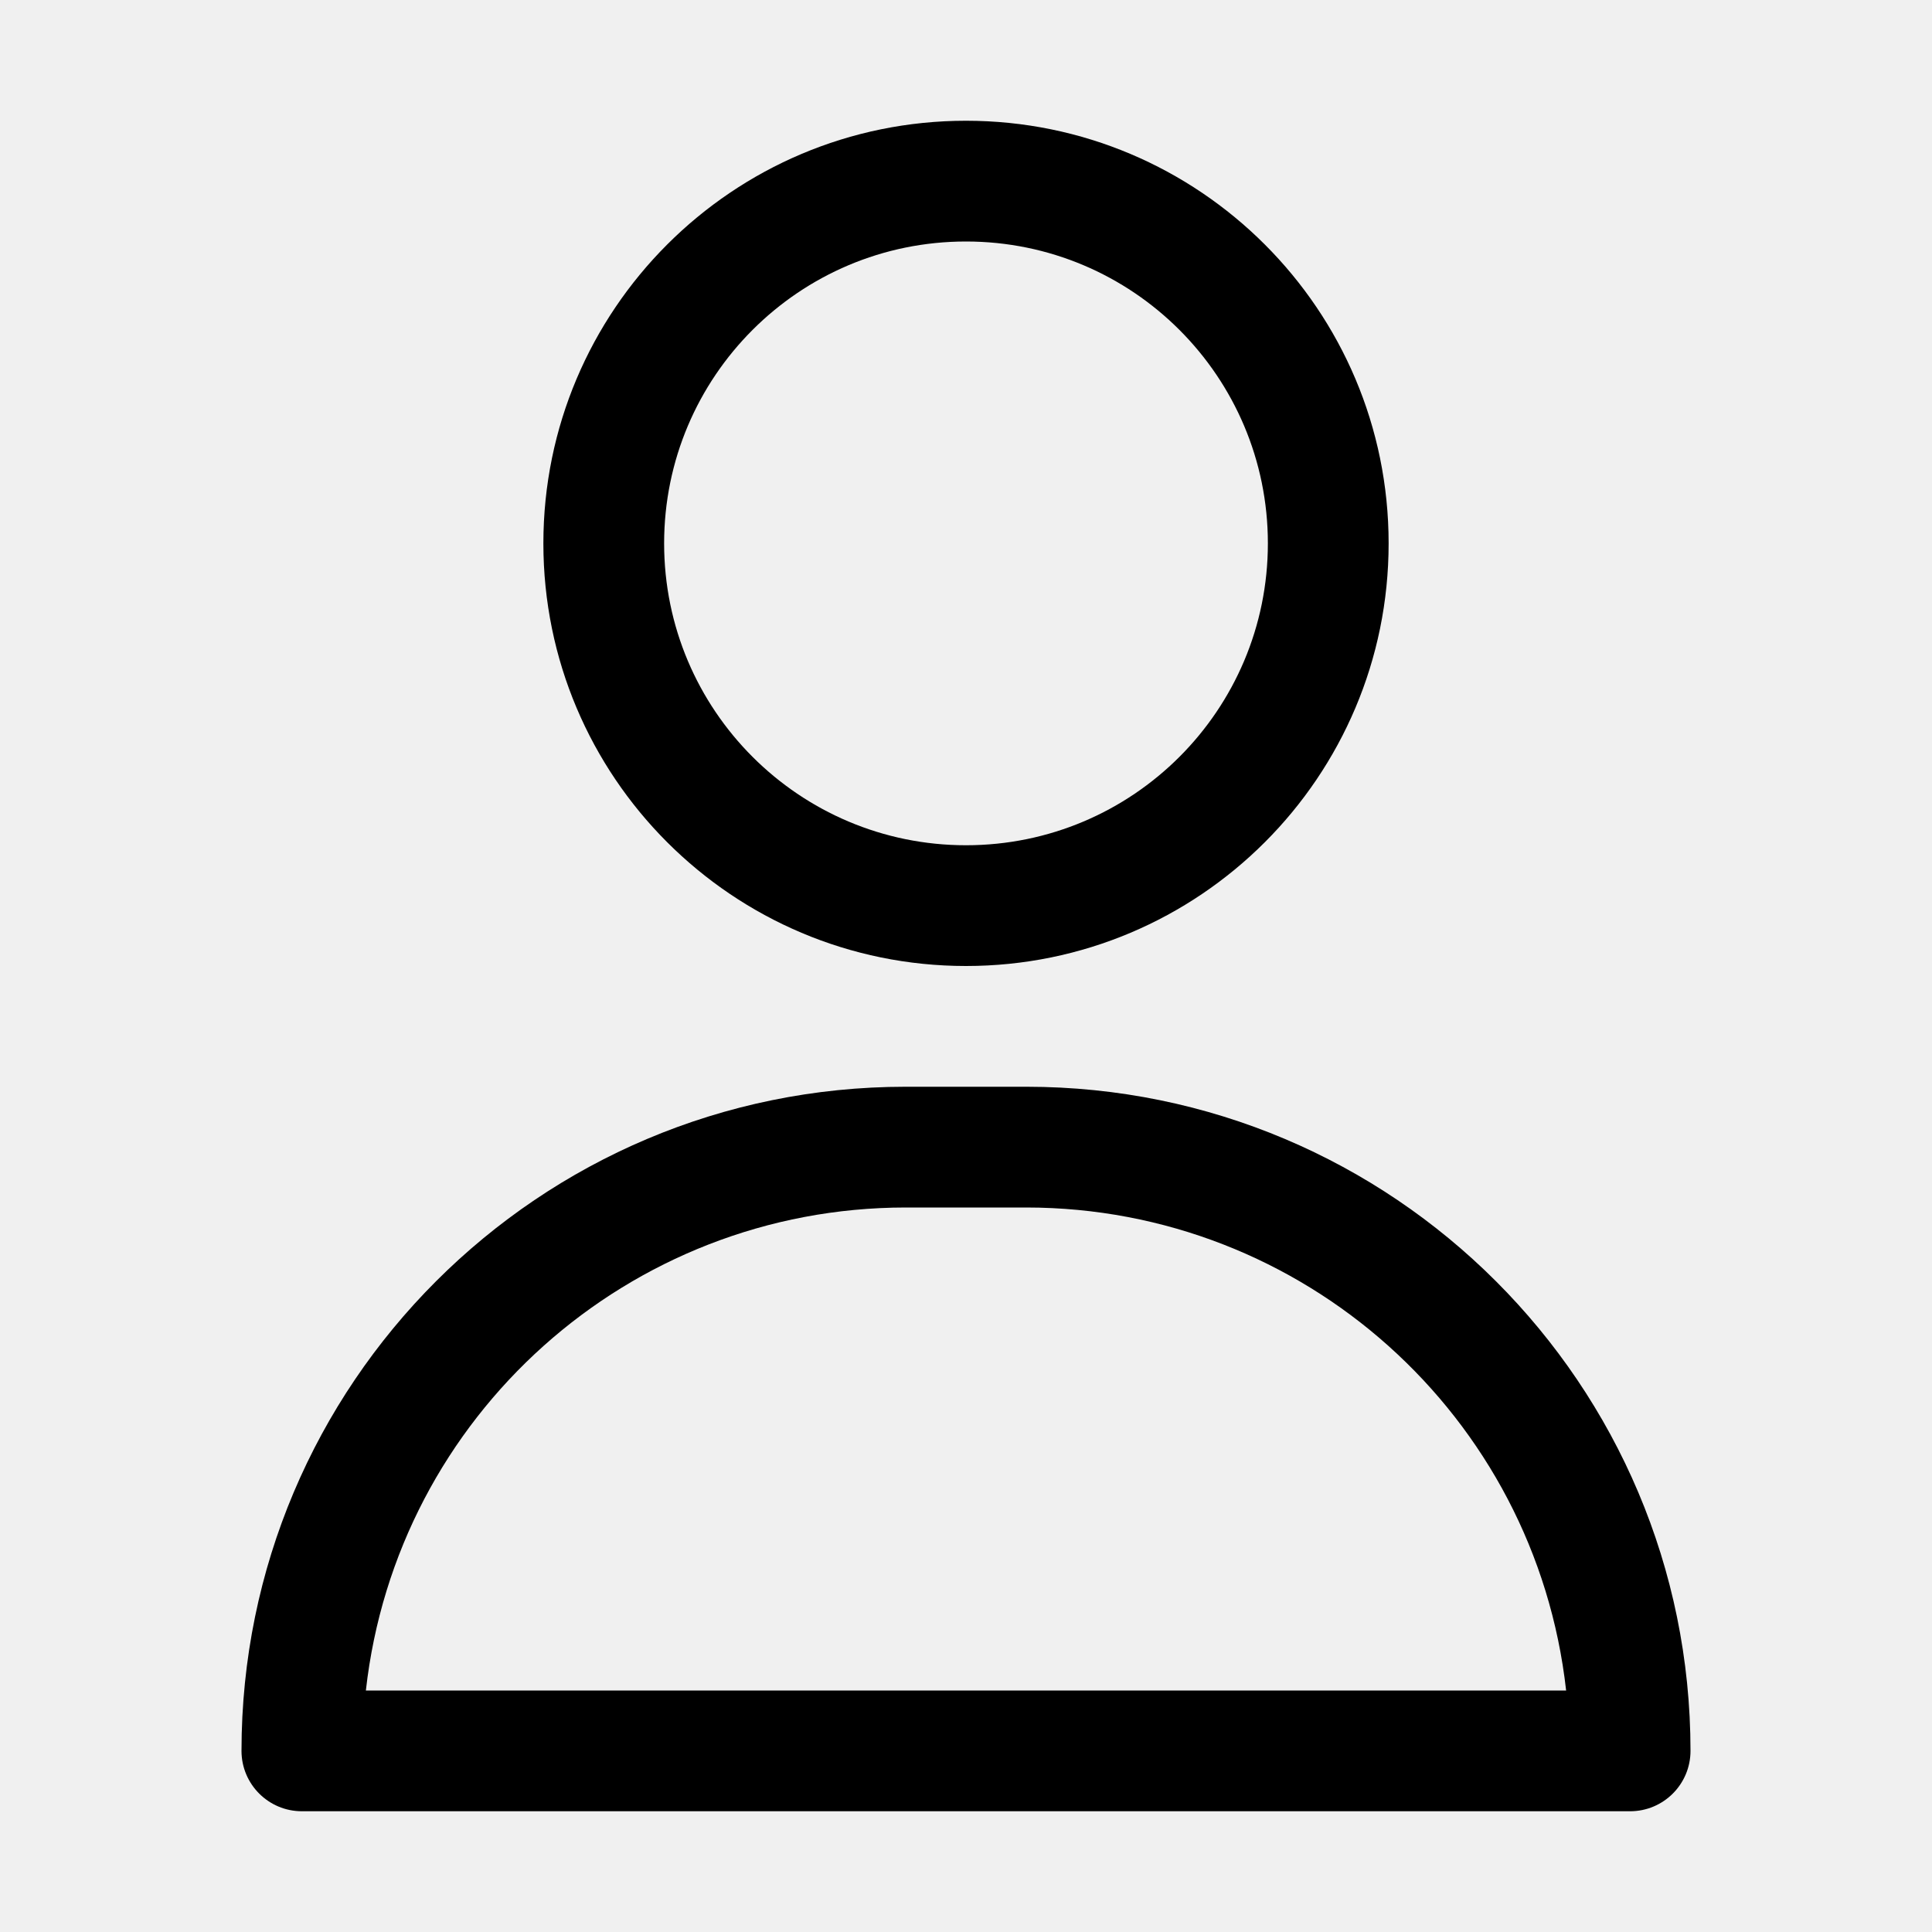
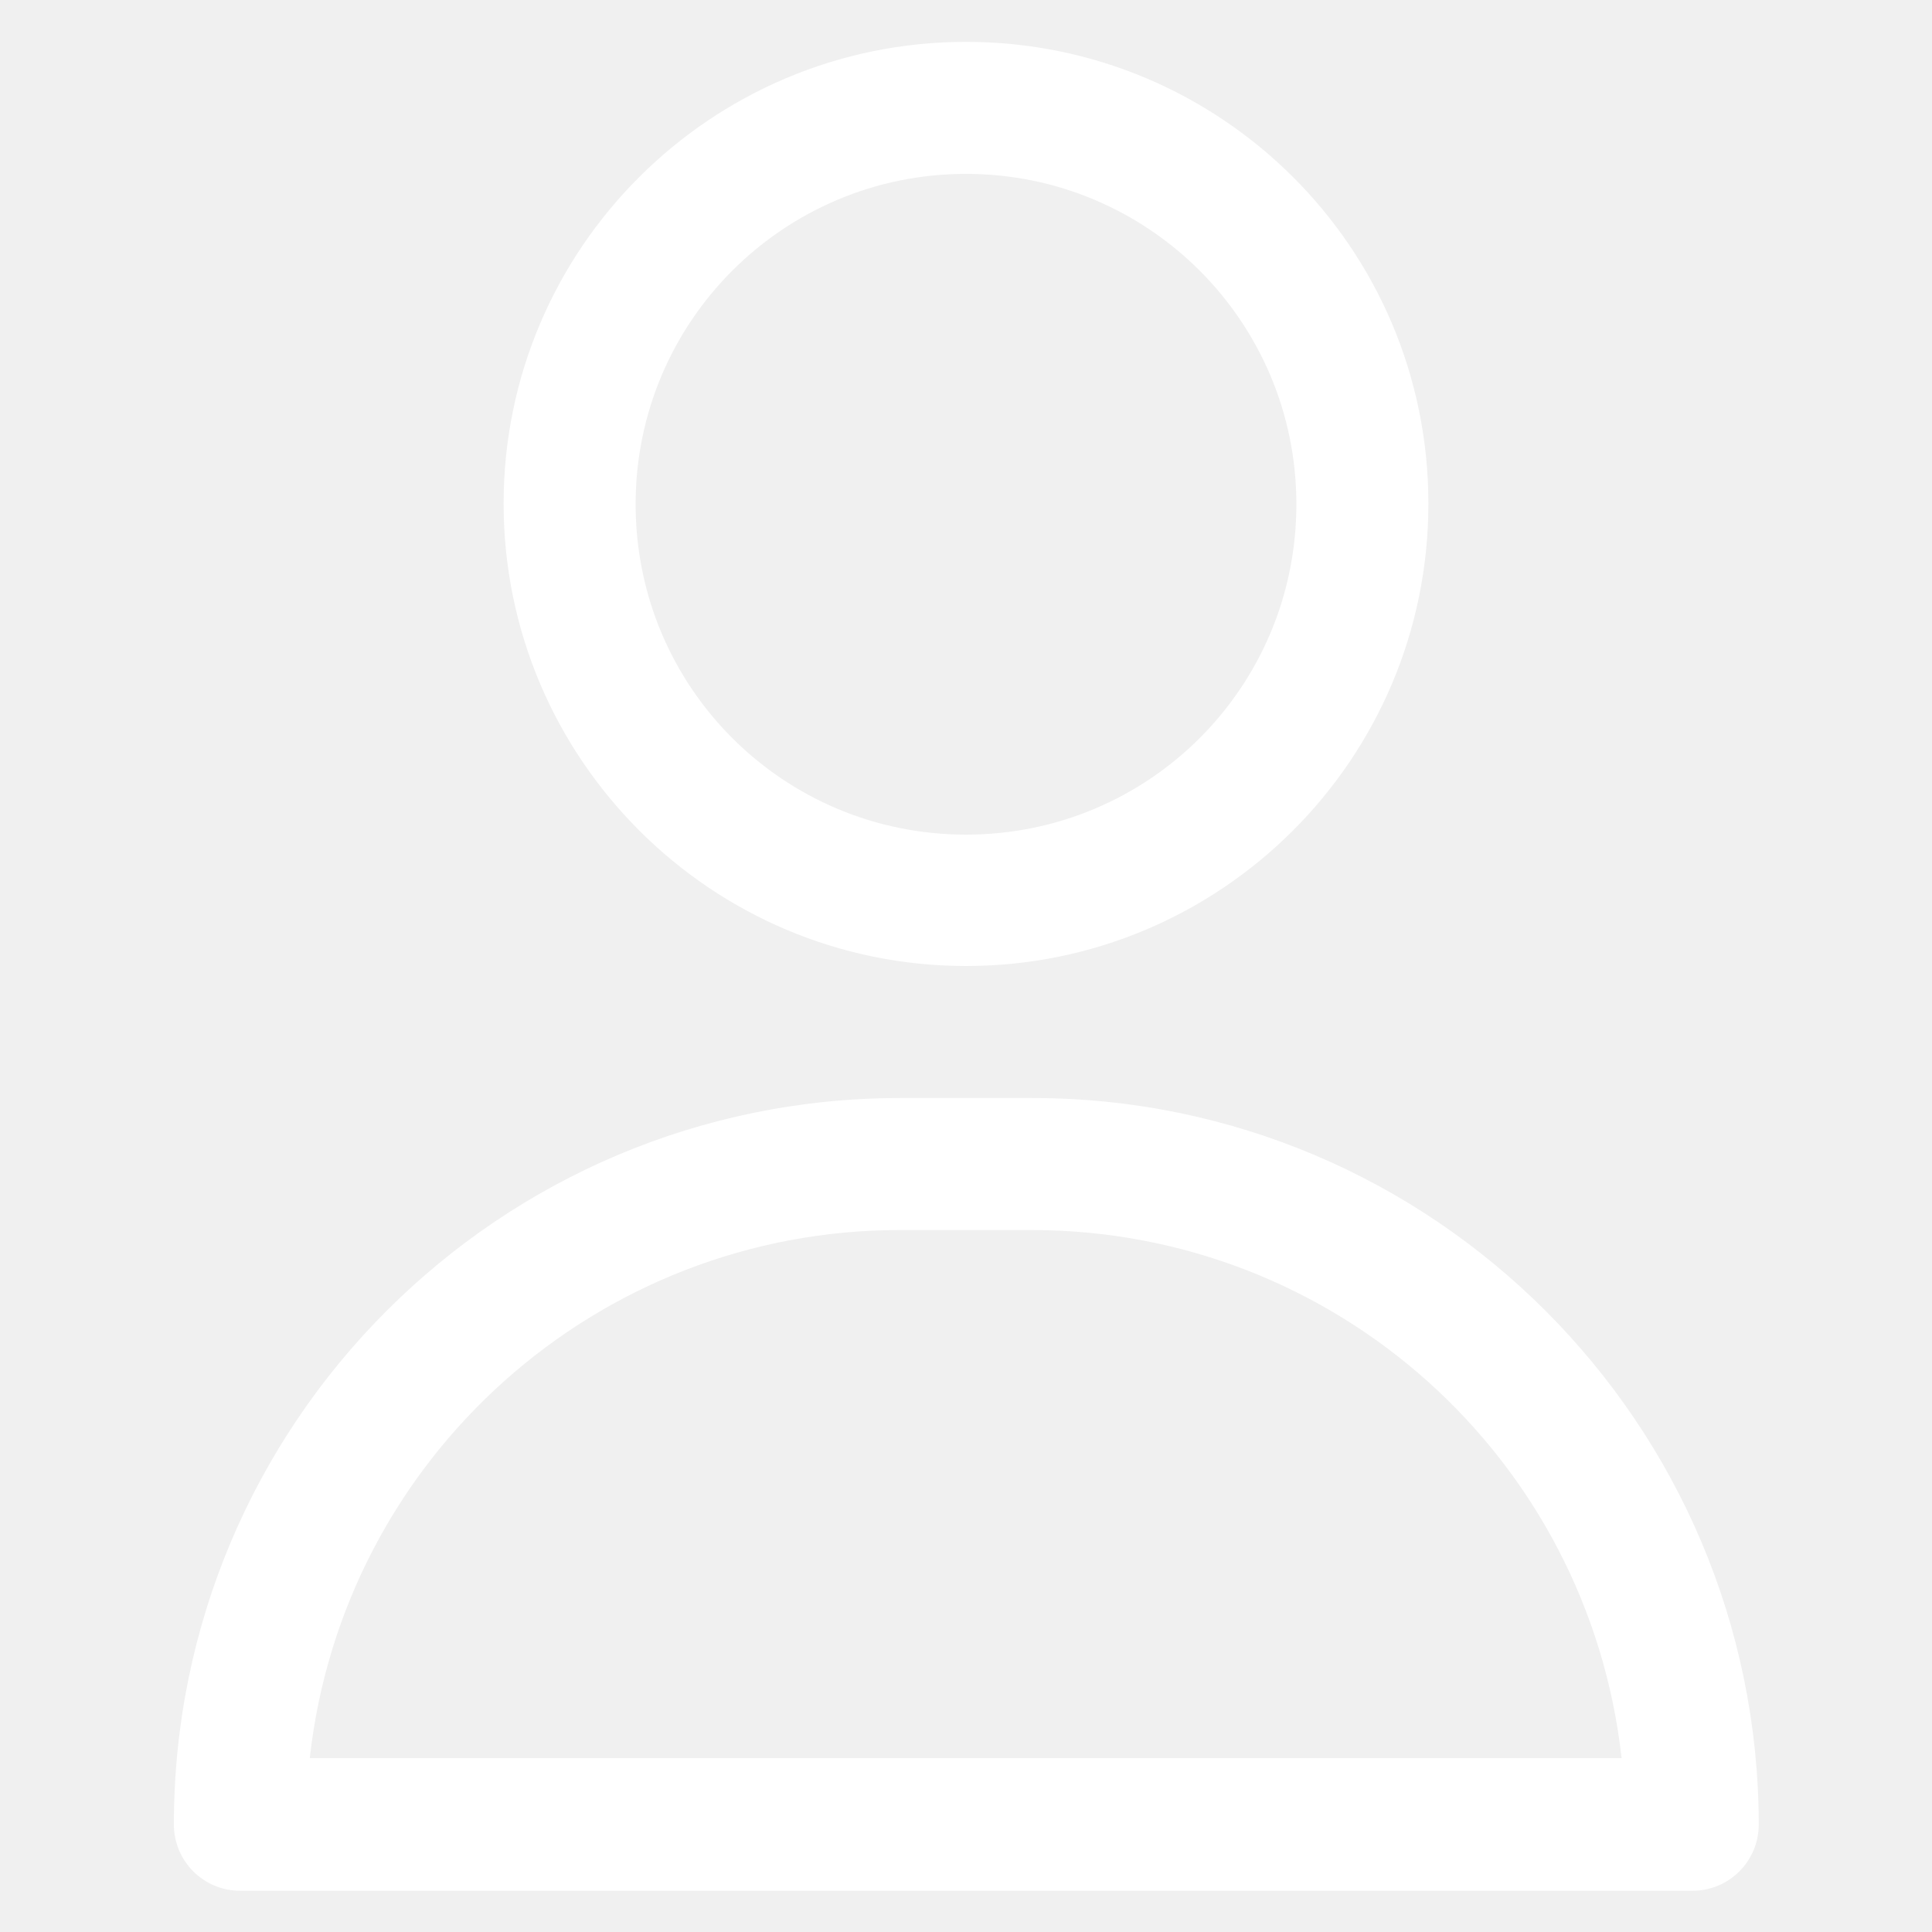
- <svg xmlns="http://www.w3.org/2000/svg" viewBox="0 0 32 32">
+ <svg xmlns="http://www.w3.org/2000/svg" version="1.1" id="Capa_1" x="0px" y="0px" viewBox="0 0 300 300" style="enable-background:new 0 0 300 300;" xml:space="preserve">
+   <style type="text/css">
+ 	.st0{fill:#FFFFFF;}
+ </style>
  <g id="about">
-     <path d="M16,16A7,7,0,1,0,9,9,7,7,0,0,0,16,16ZM16,4a5,5,0,1,1-5,5A5,5,0,0,1,16,4Z" />
-     <path d="M17,18H15A11,11,0,0,0,4,29a1,1,0,0,0,1,1H27a1,1,0,0,0,1-1A11,11,0,0,0,17,18ZM6.06,28A9,9,0,0,1,15,20h2a9,9,0,0,1,8.94,8Z" />
+     <path class="st0" d="M150,150c39.6,0,71.8-32.1,71.8-71.8S189.6,6.5,150,6.5S78.2,38.6,78.2,78.2S110.4,150,150,150z M150,27   c28.3,0,51.3,22.9,51.3,51.3s-22.9,51.3-51.3,51.3s-51.3-22.9-51.3-51.3S121.7,27,150,27z" />
+     <path class="st0" d="M160.3,170.5h-20.5C77.5,170.5,27,221,27,283.3c0,5.7,4.6,10.3,10.3,10.3h225.5c5.7,0,10.3-4.6,10.3-10.3   C273,221,222.5,170.5,160.3,170.5z M48.1,273c5.2-46.7,44.7-82,91.6-82h20.5c47,0,86.4,35.3,91.6,82H48.1z" />
  </g>
</svg>
